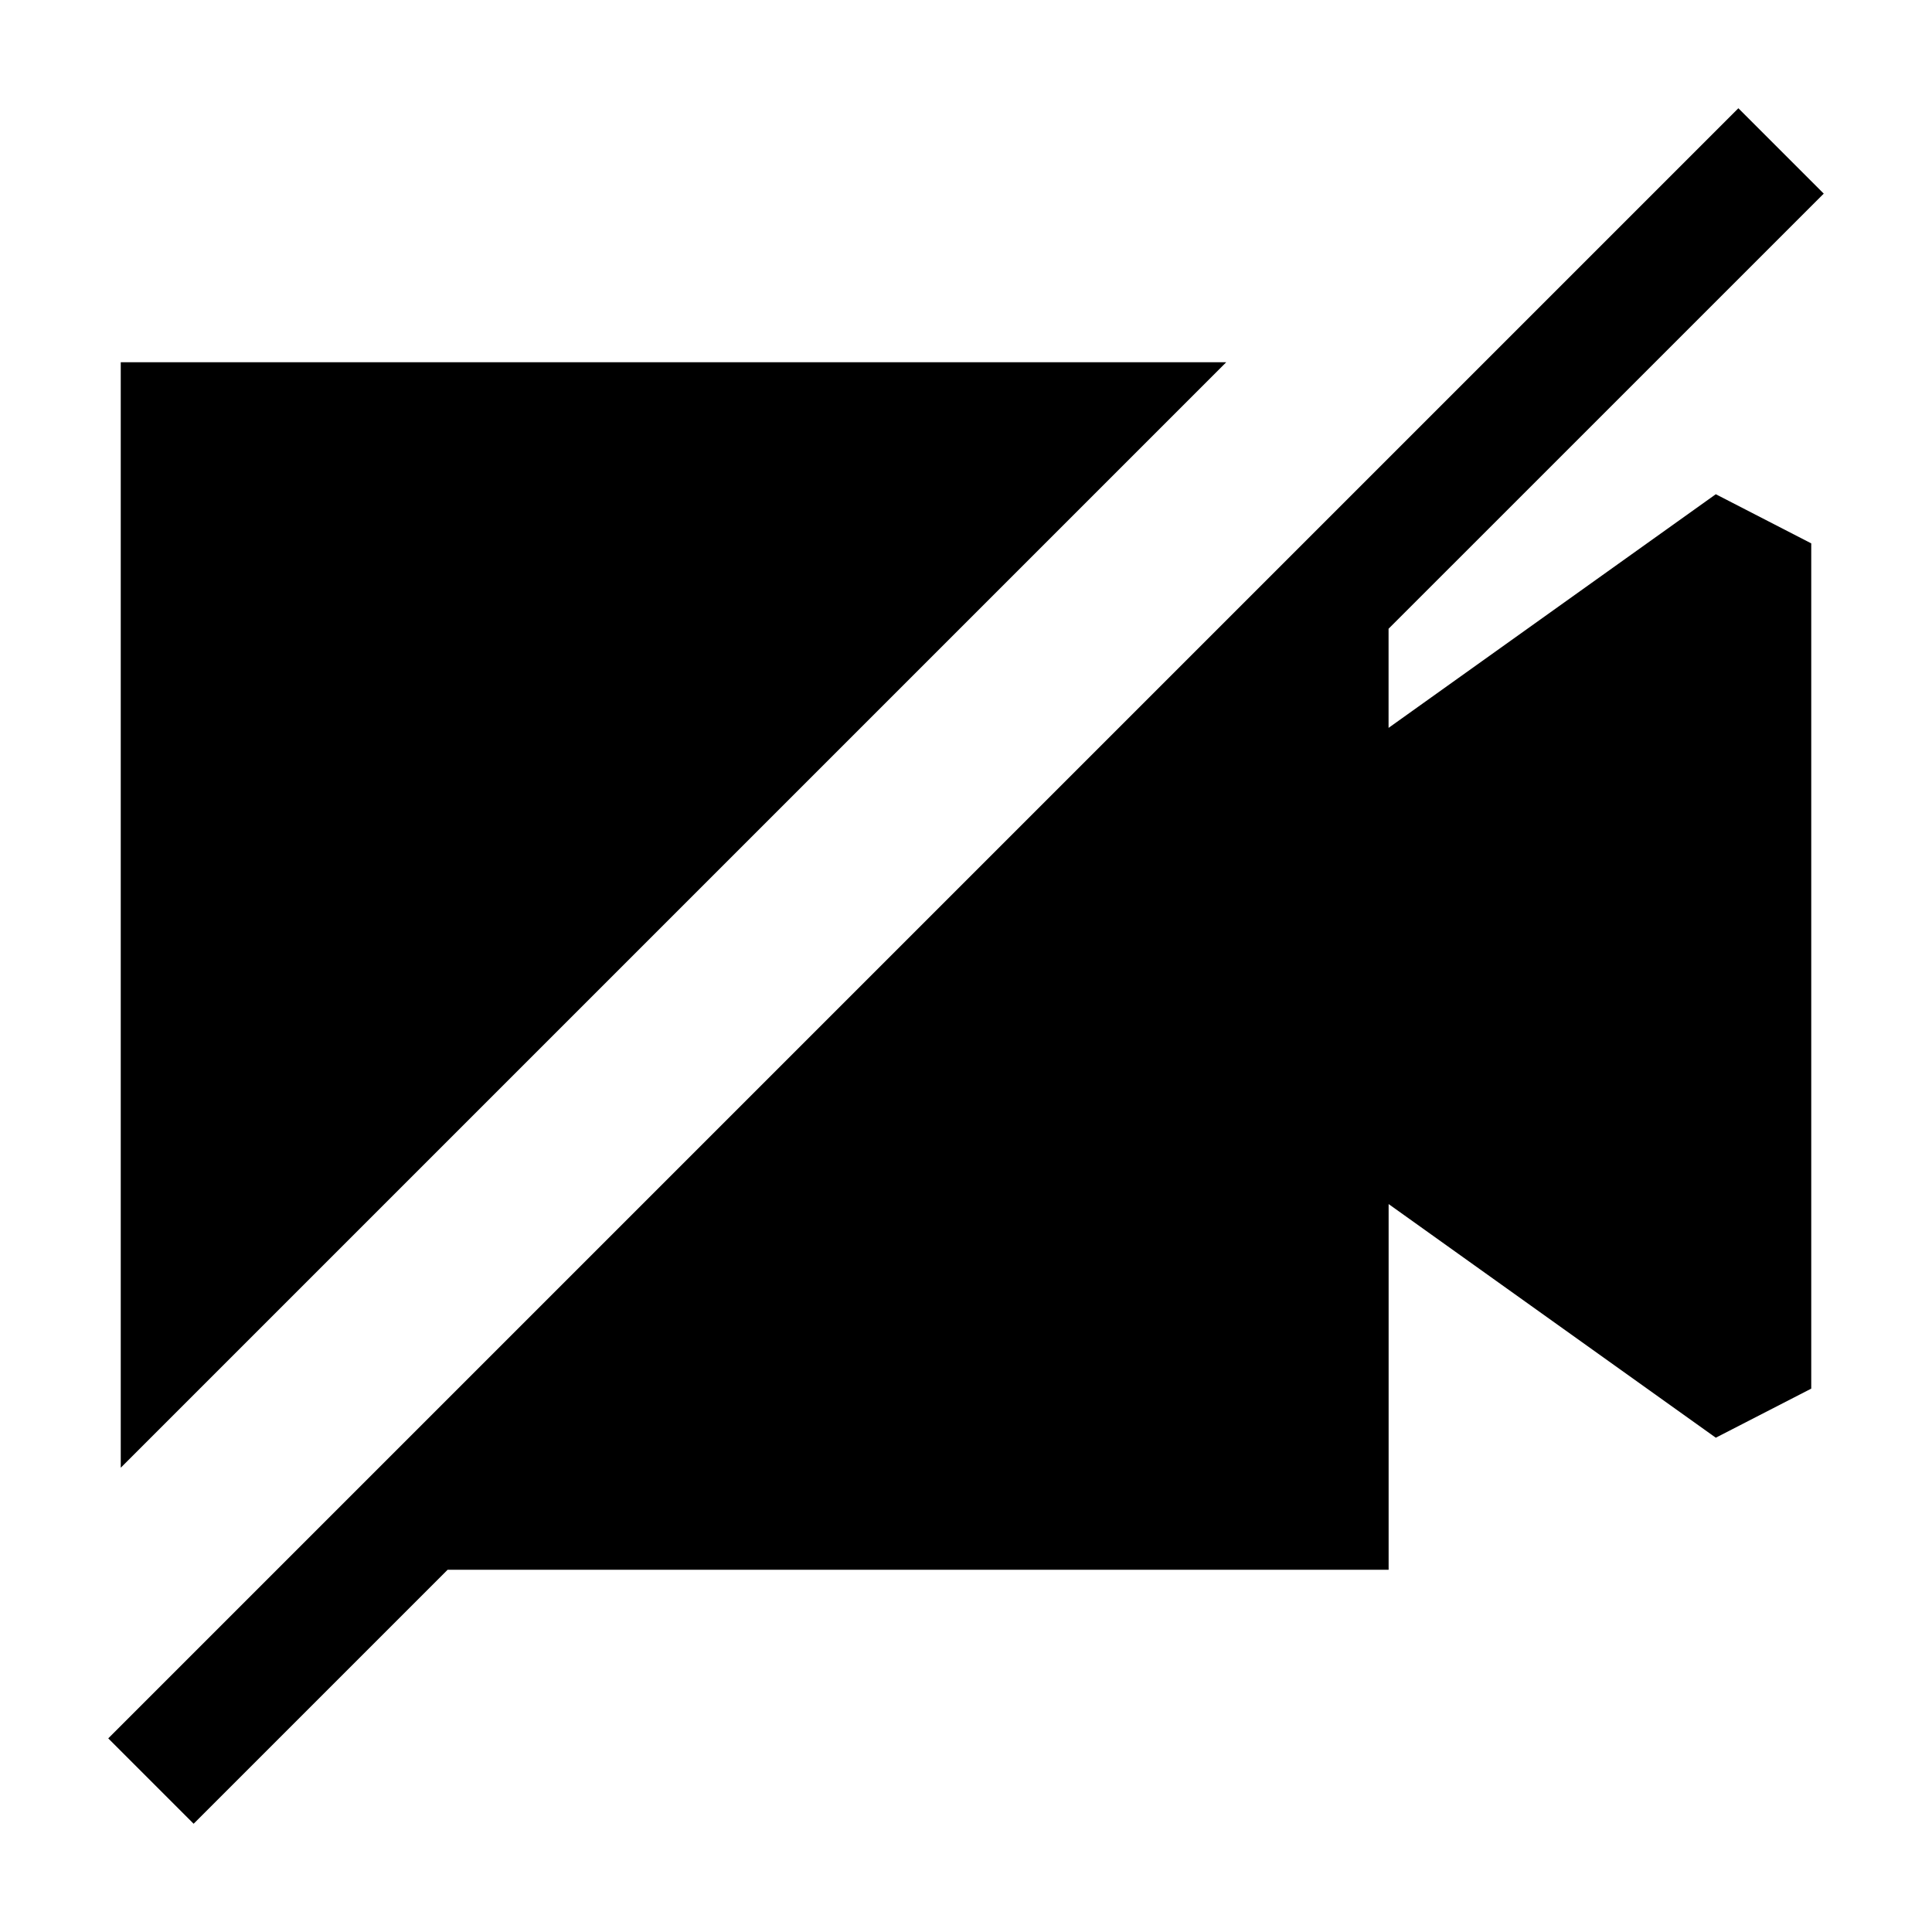
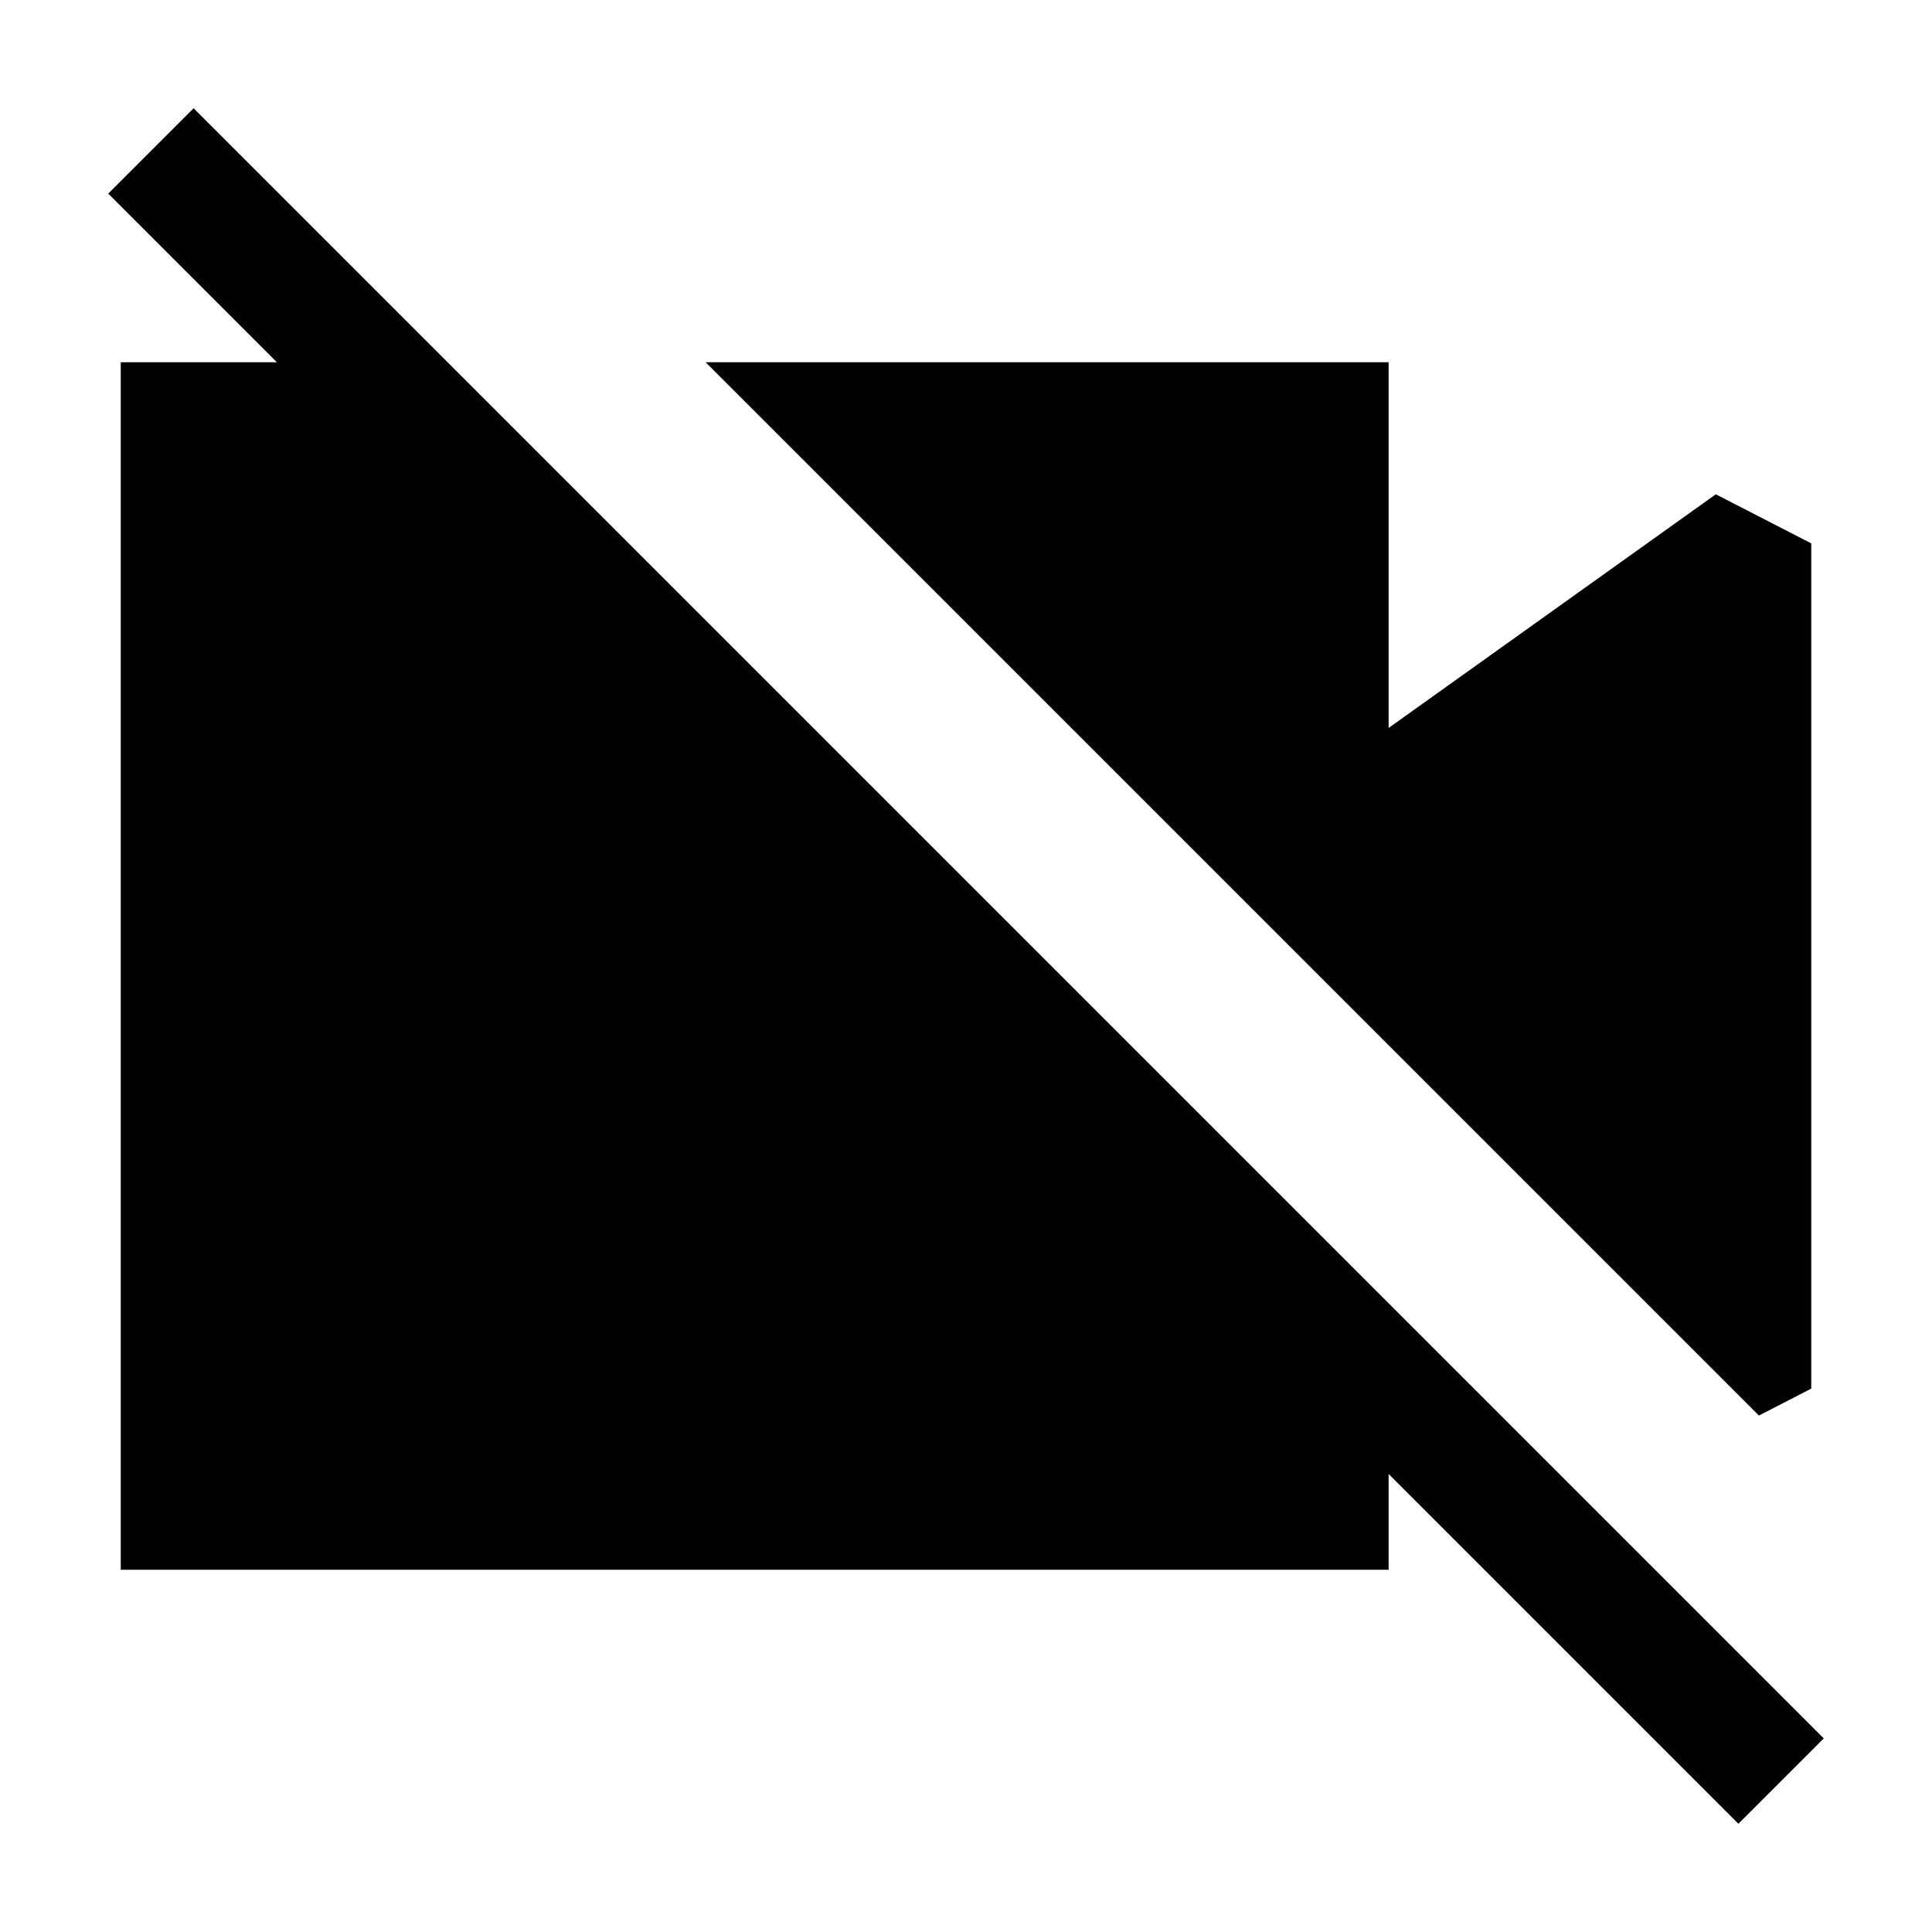
<svg xmlns="http://www.w3.org/2000/svg" viewBox="0 0 32 32">
-   <path fill-rule="evenodd" d="M28.793 1.793l-27 27 1.414 1.414L7.414 26H23v-6.057l5.419 3.87L30 23V9l-1.581-.814-5.42 3.87v-1.642l7.208-7.207-1.414-1.414zM3 6h17.31L2 24.31V6h1z" />
+   <path fill-rule="evenodd" d="M23 24.414l5.793 5.793 1.414-1.414-27-27-1.414 1.414L4.586 6H2v20h21V24.414zM30 23l-.867.446L11.687 6H23v6.057l5.419-3.87L30 9v14z" />
</svg>
